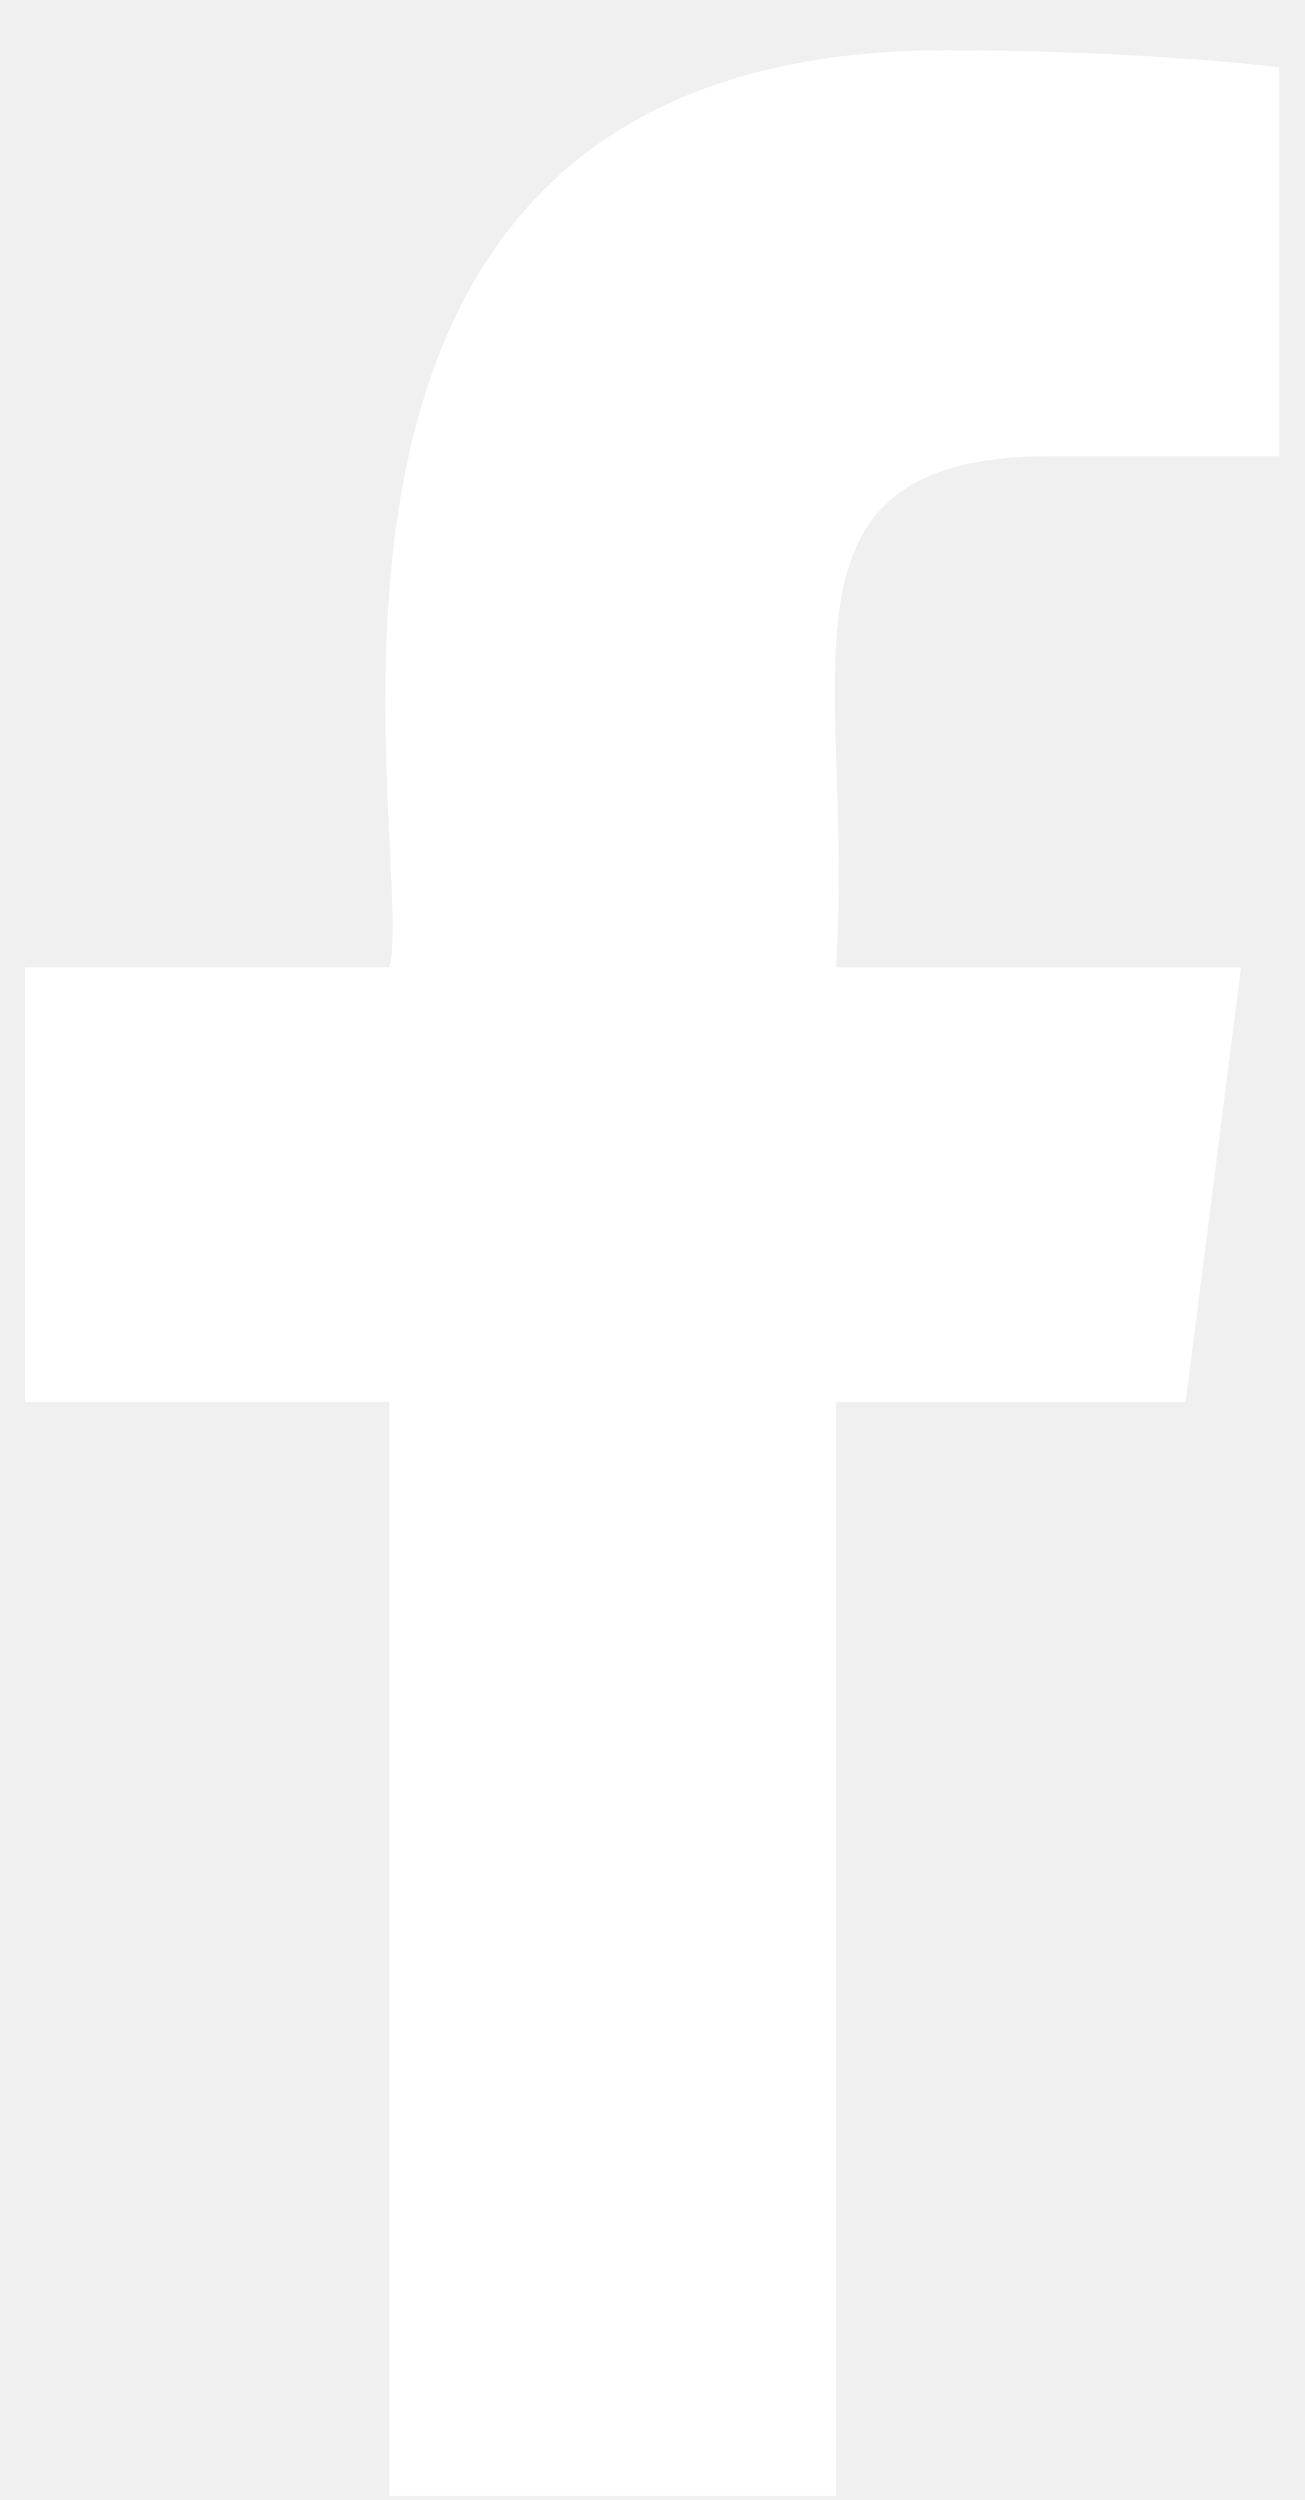
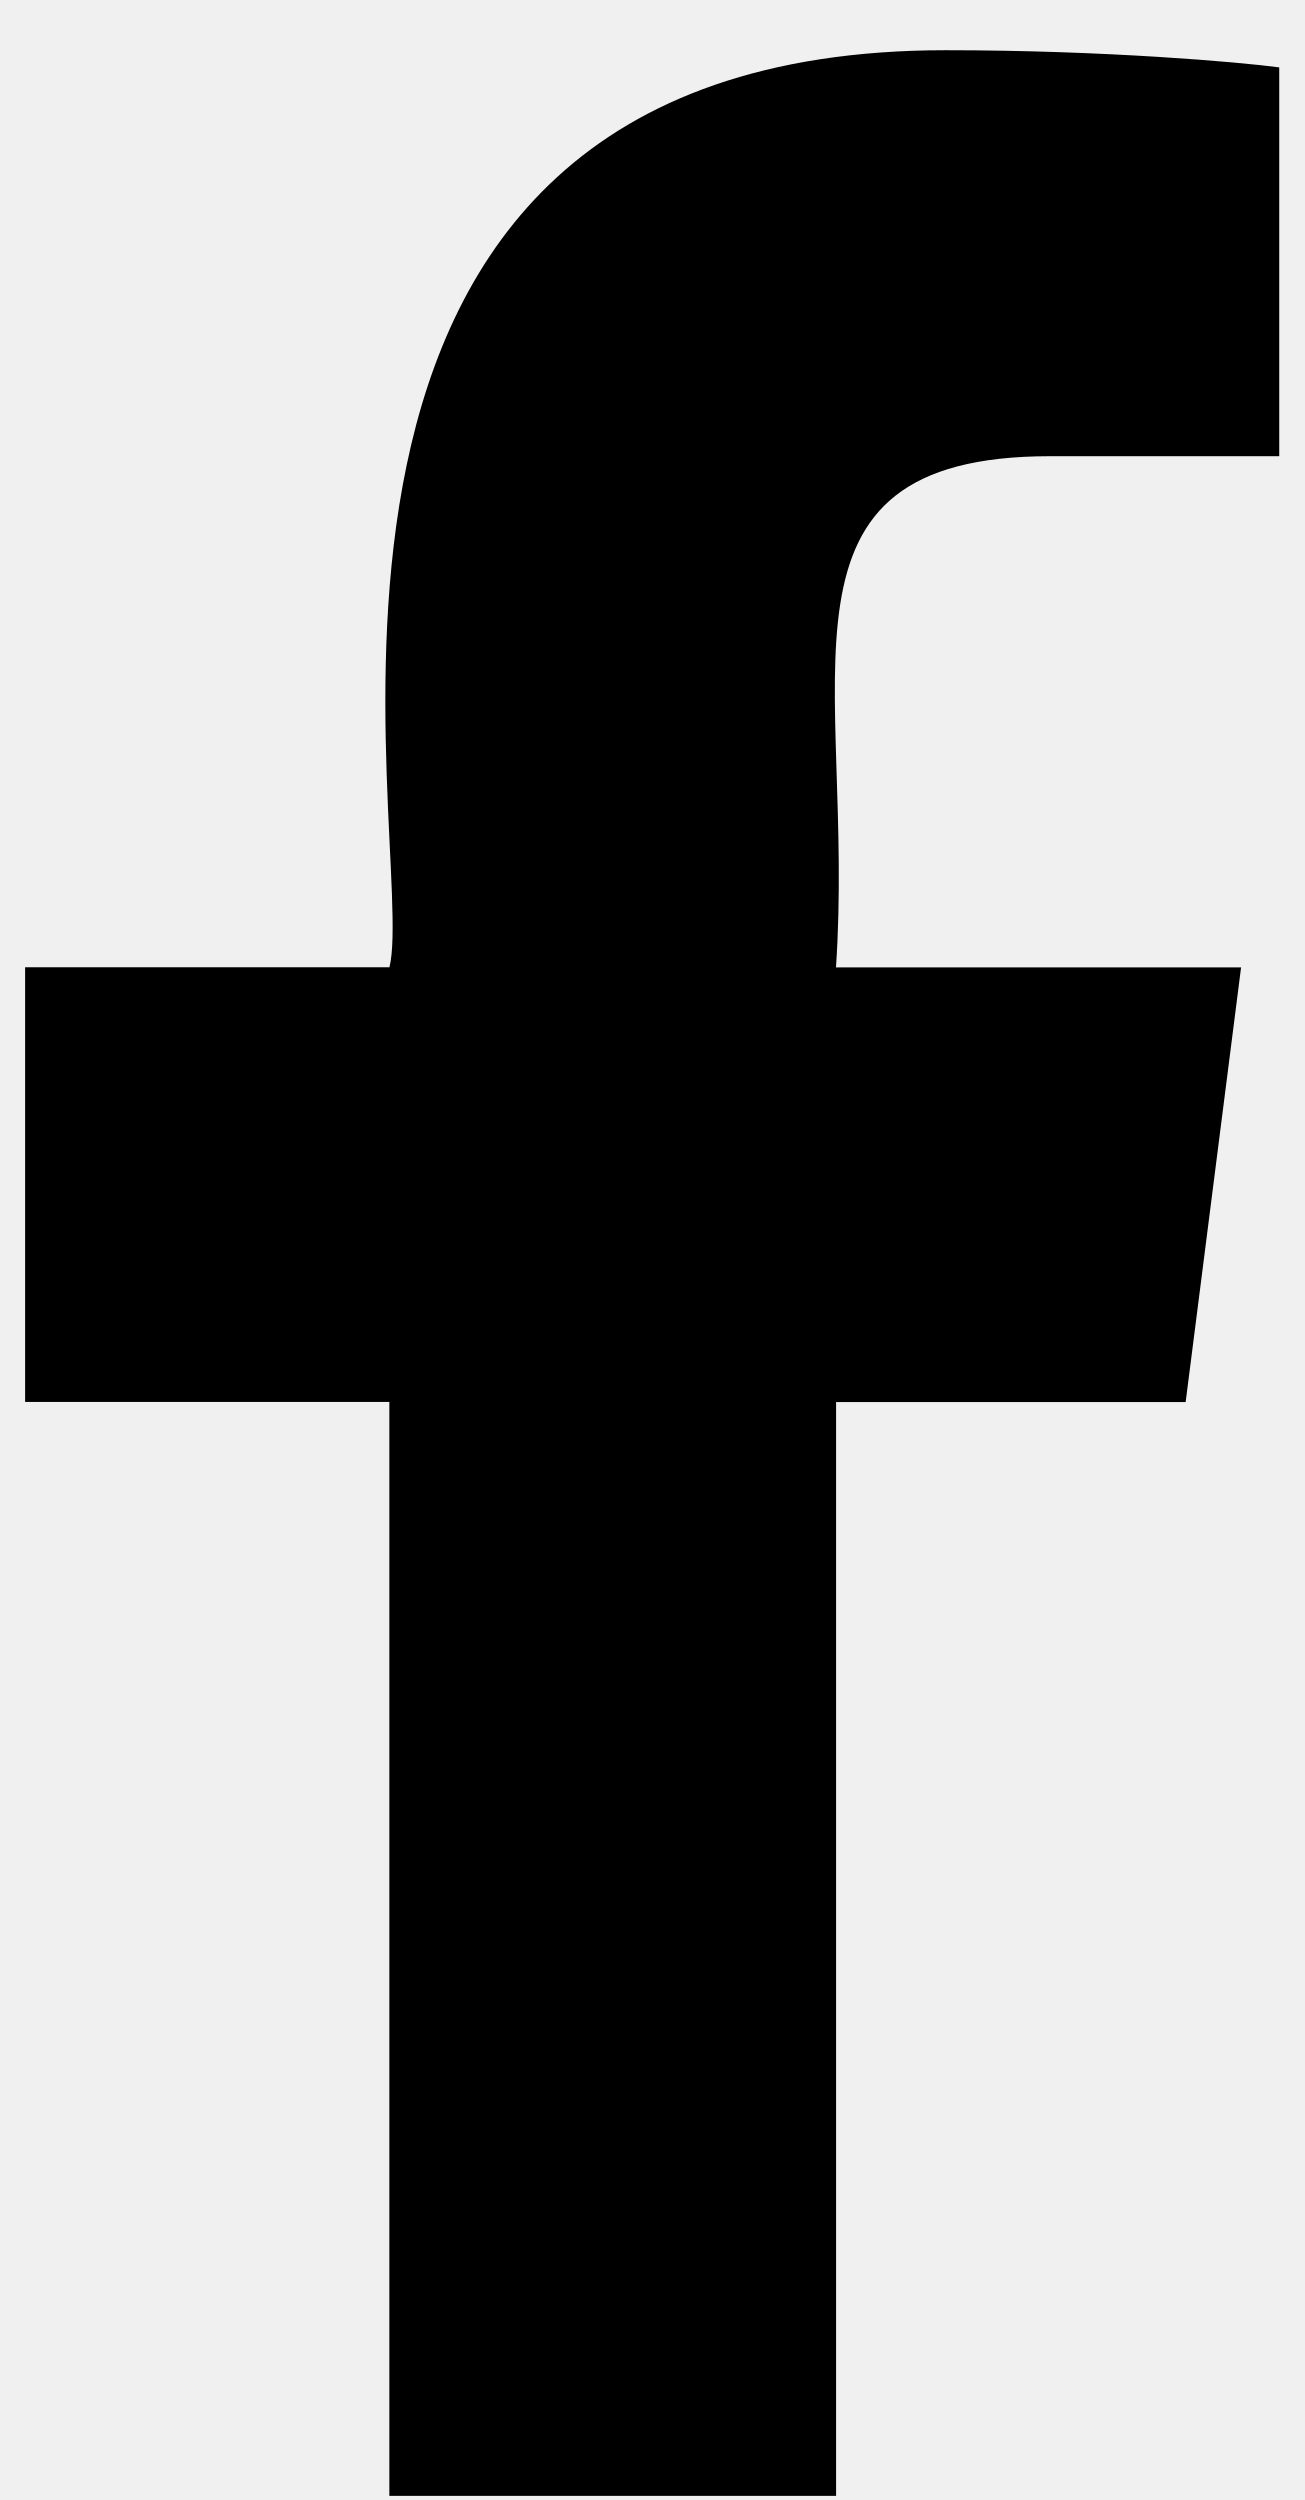
<svg xmlns="http://www.w3.org/2000/svg" width="12" height="23" viewBox="0 0 12 23" fill="none">
-   <path d="M9.663 4.197H11.769V0.62C11.406 0.571 10.156 0.462 8.7 0.462C2.035 0.462 3.849 7.821 3.583 8.899H0.231V12.898H3.582V22.962H7.692V12.899H10.908L11.418 8.9H7.691C7.871 6.252 6.959 4.197 9.663 4.197Z" fill="white" />
+   <path d="M9.663 4.197H11.769V0.62C11.406 0.571 10.156 0.462 8.7 0.462C2.035 0.462 3.849 7.821 3.583 8.899H0.231V12.898H3.582V22.962H7.692V12.899H10.908L11.418 8.9H7.691C7.871 6.252 6.959 4.197 9.663 4.197Z" fill="currentColor" />
</svg>
